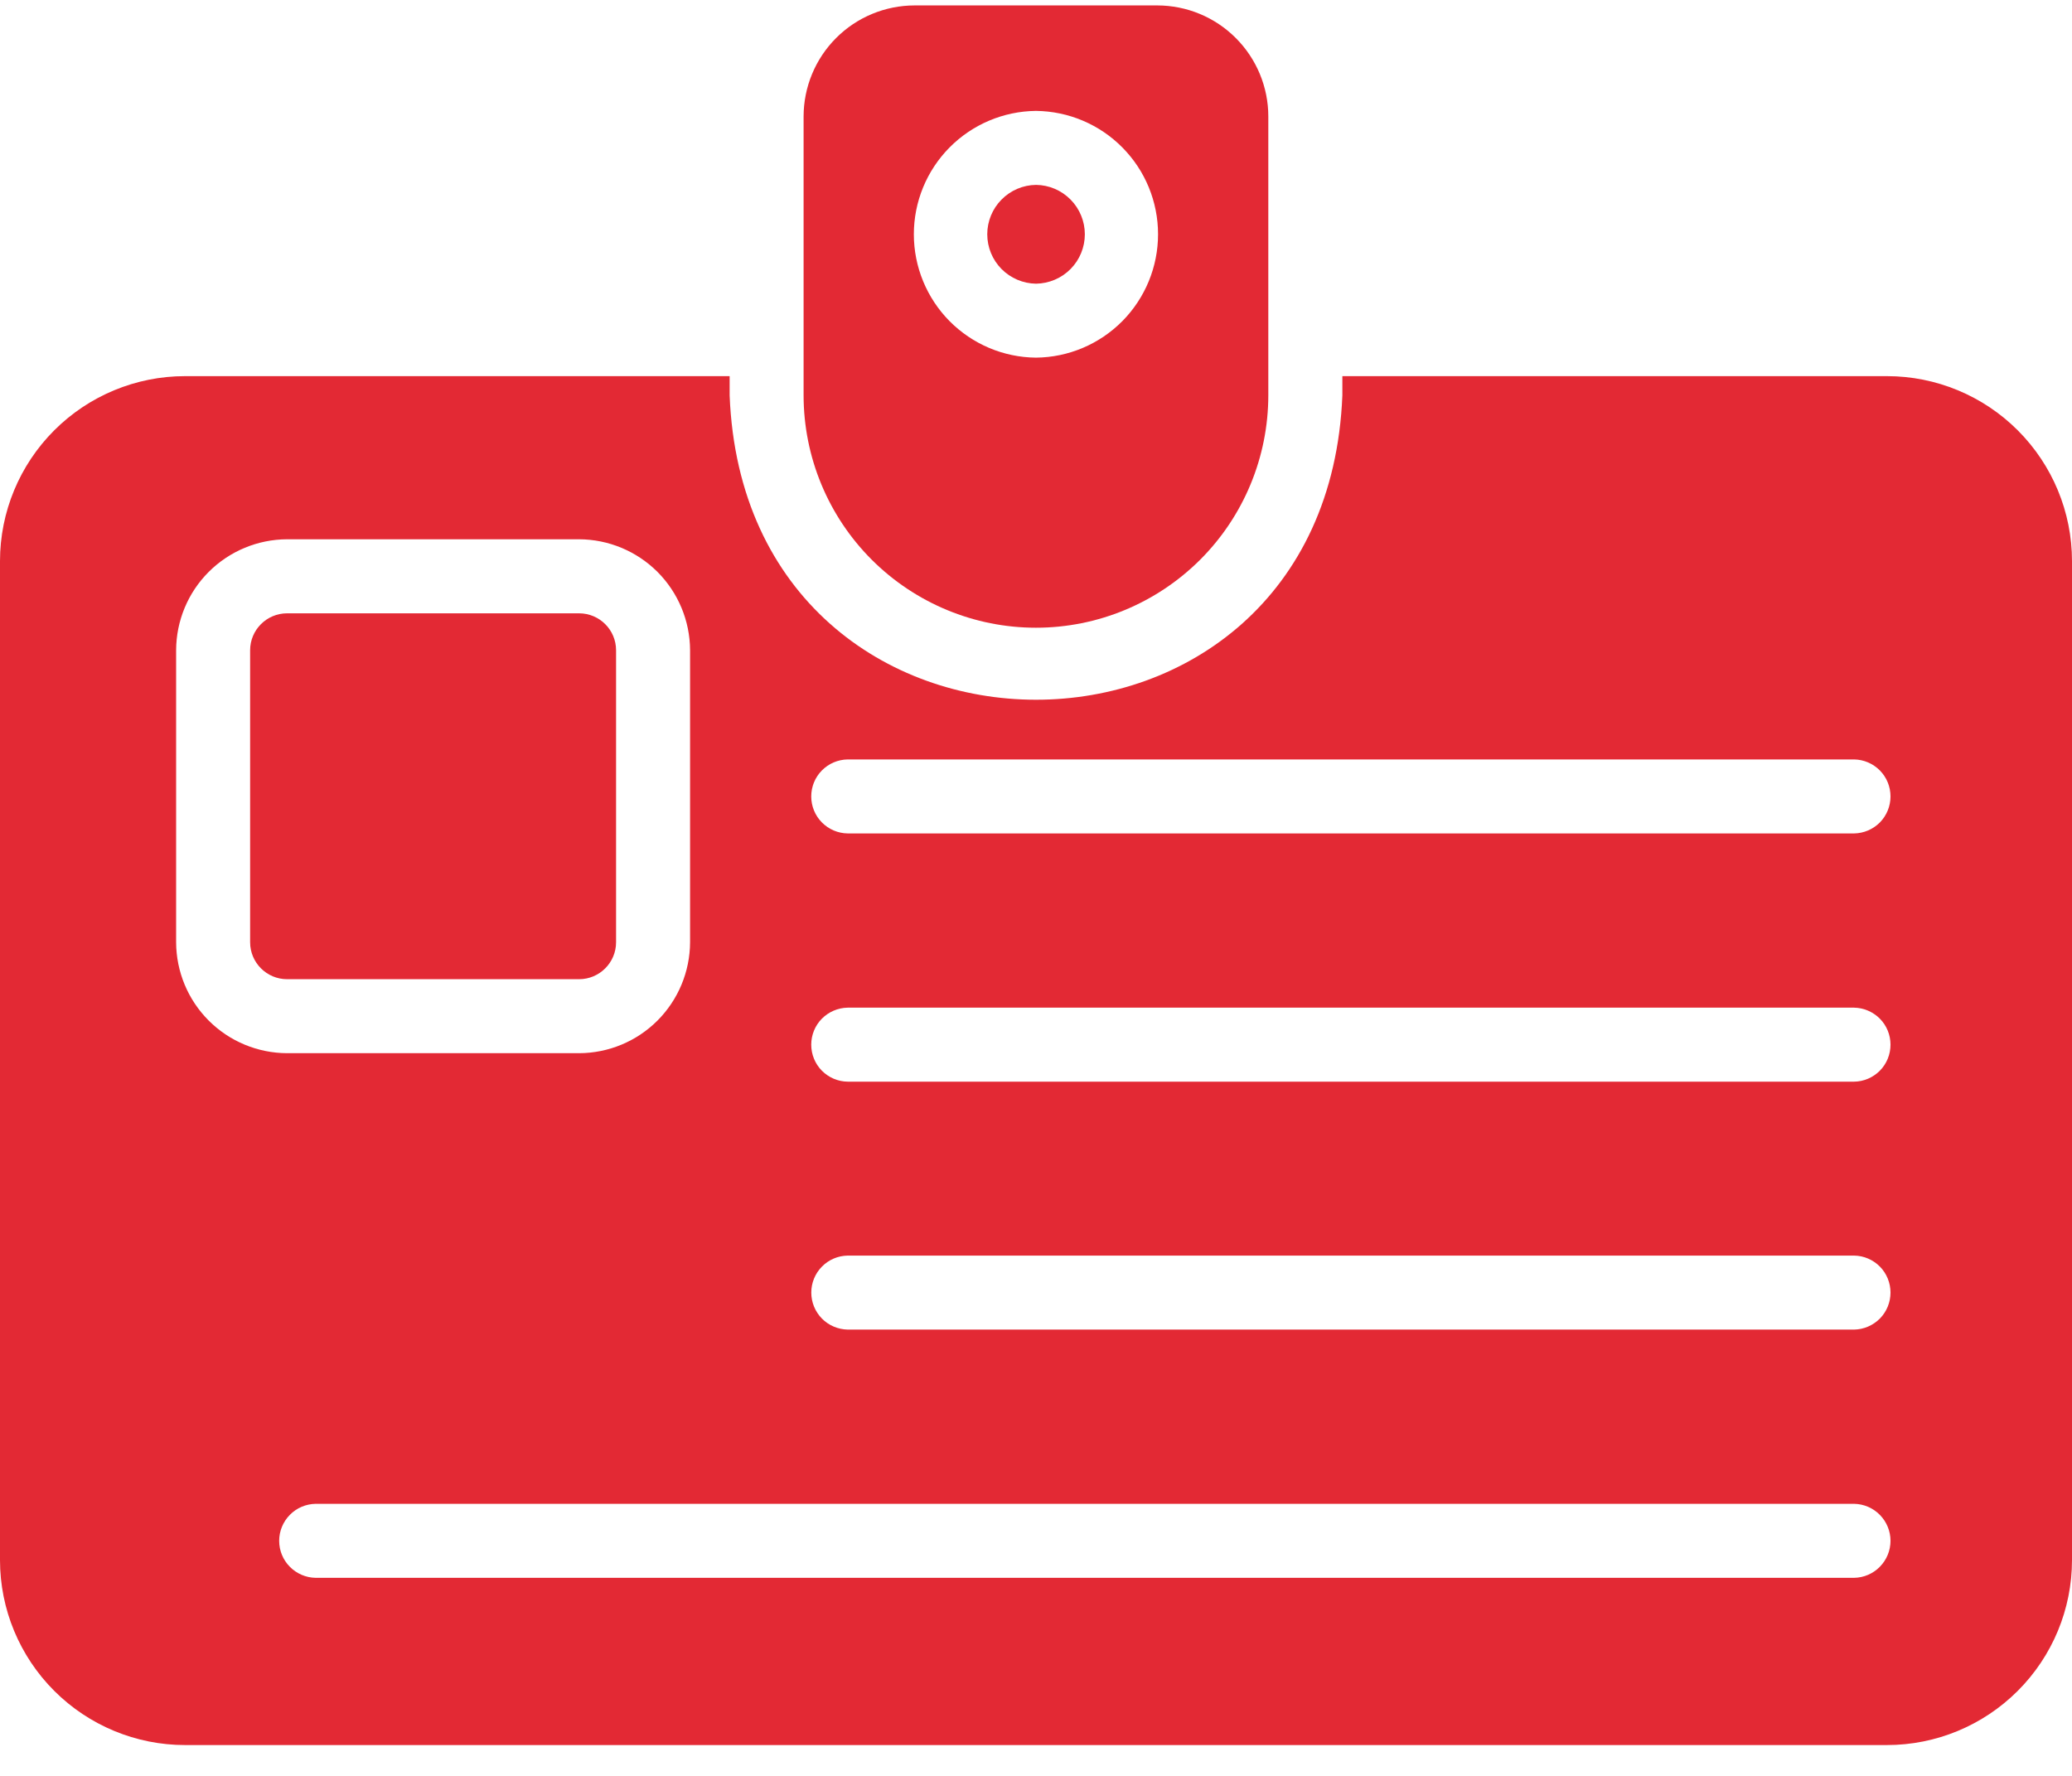
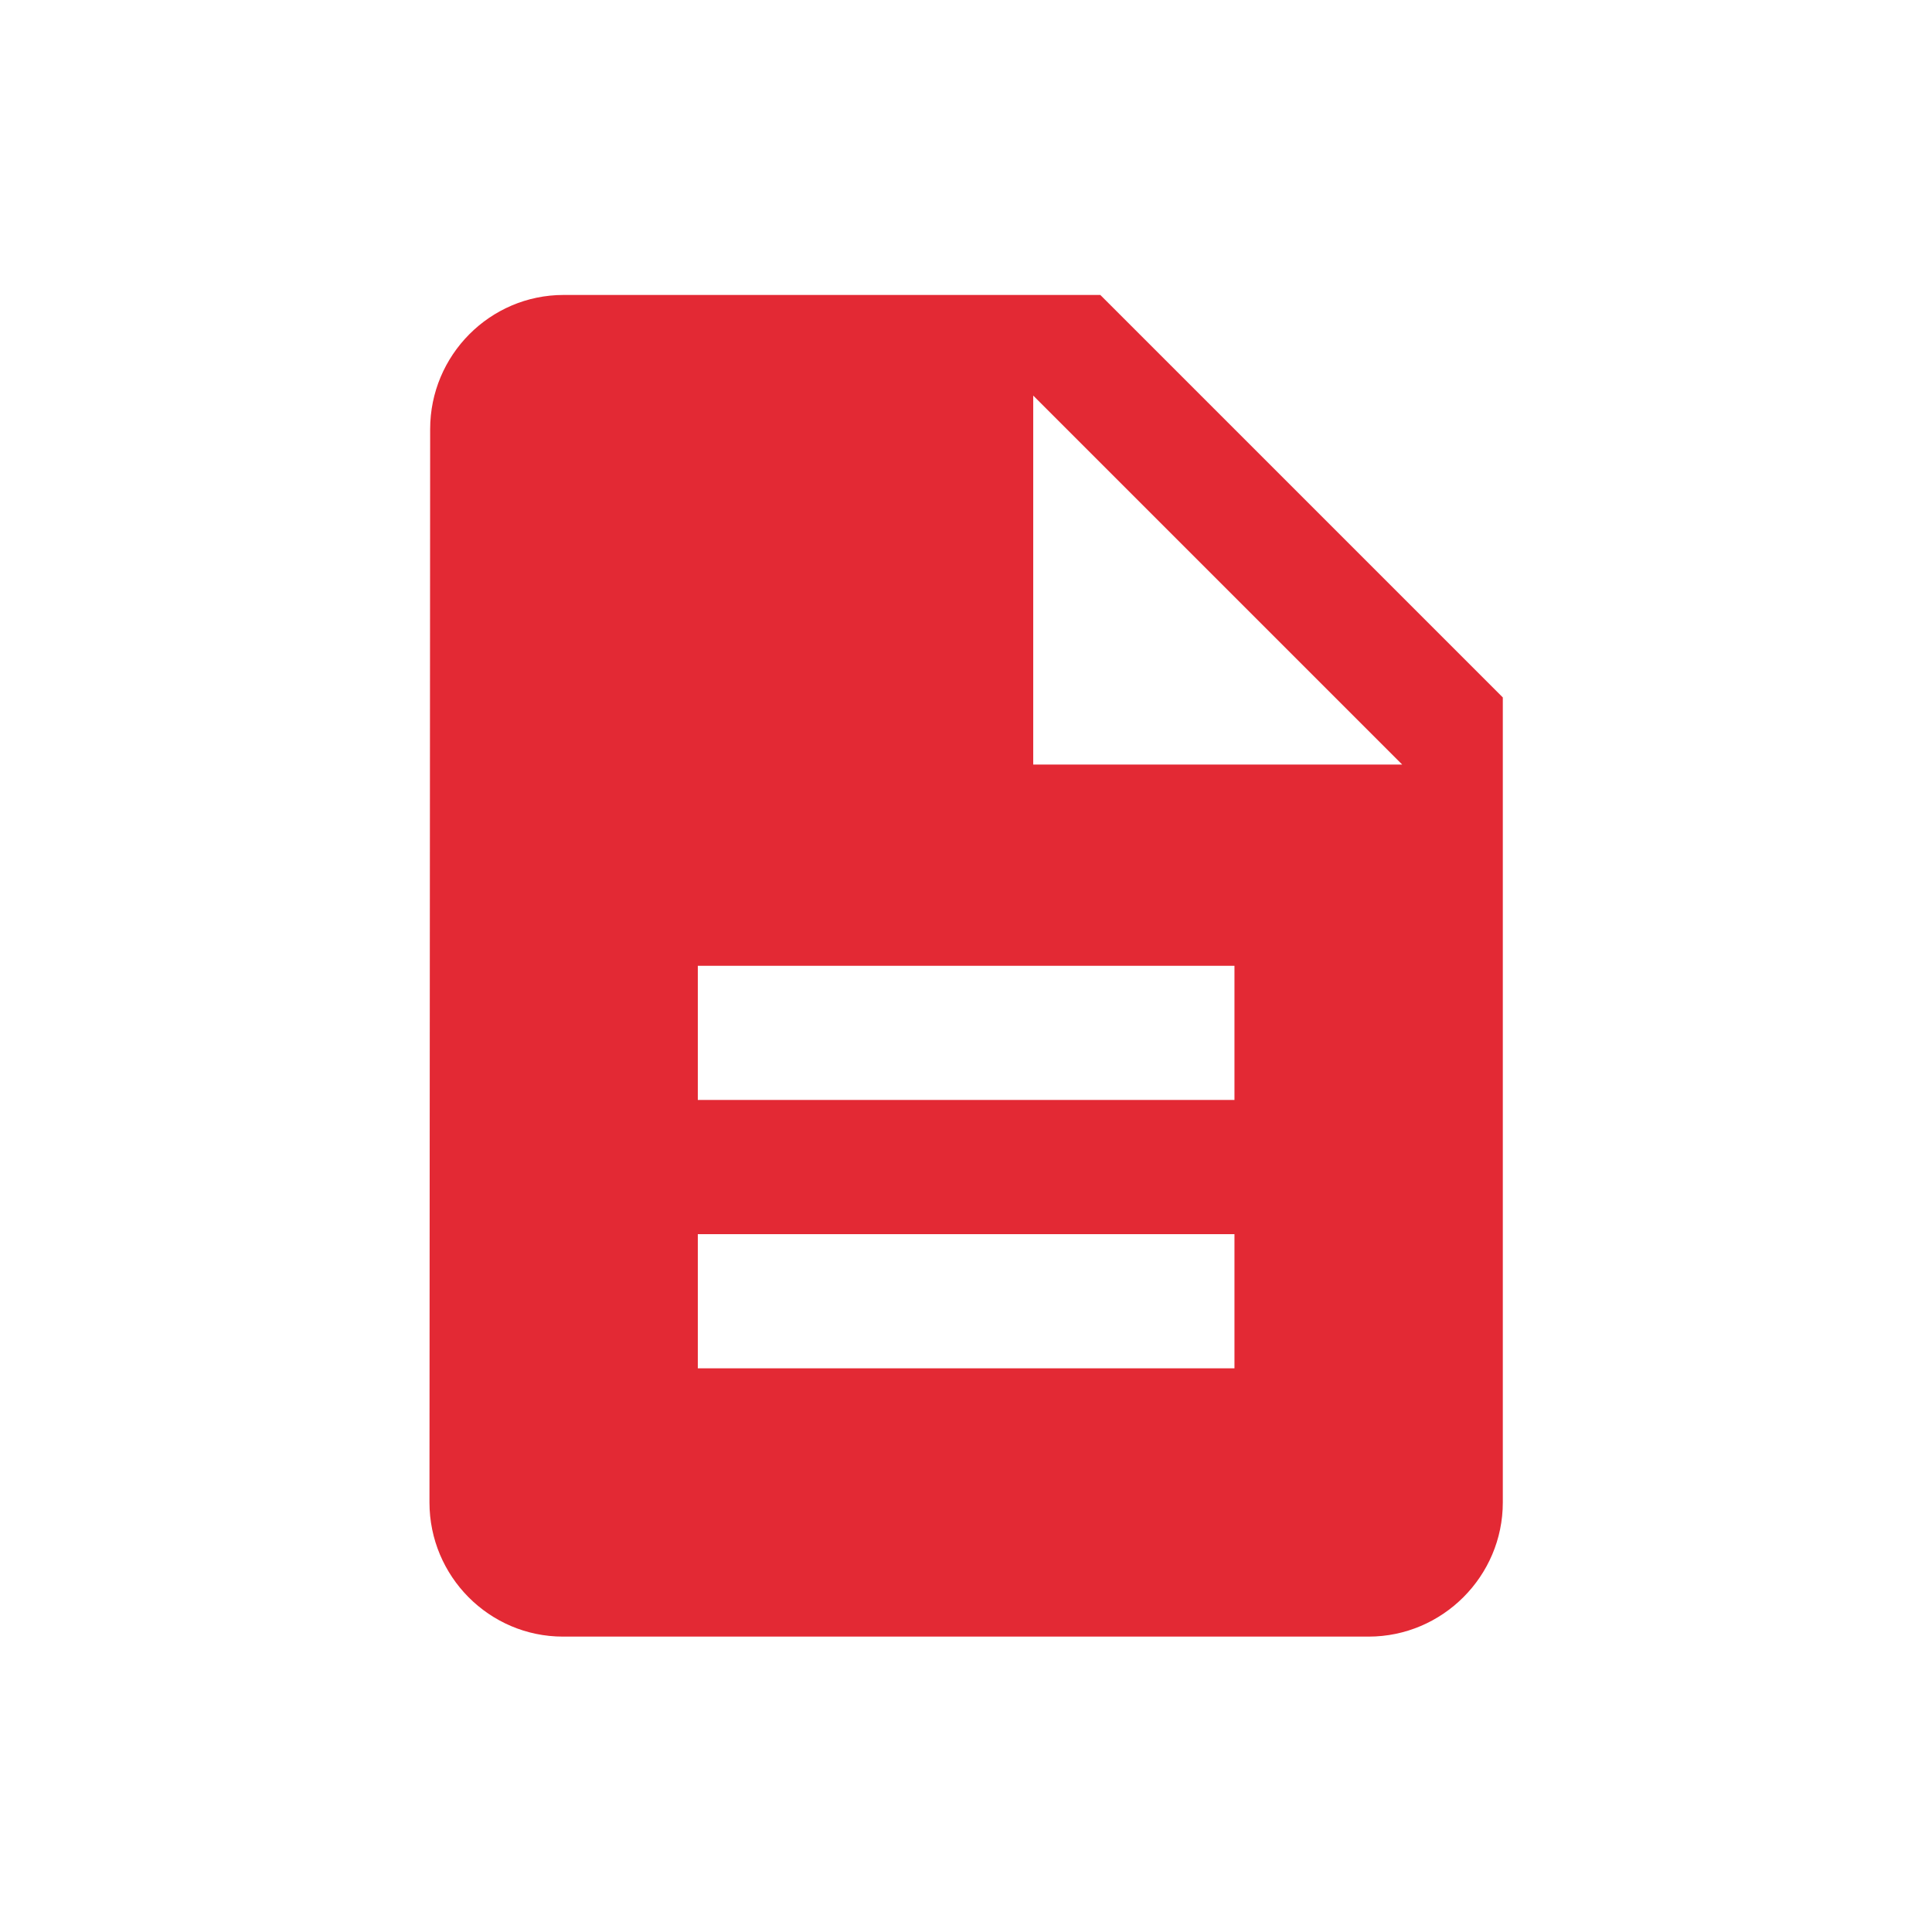
- <svg xmlns="http://www.w3.org/2000/svg" width="42" height="36" viewBox="0 0 42 36" fill="none">
-   <path d="M38.25 7.625H27.21V8.015C26.883 16.247 15.112 16.236 14.79 8.015V7.625H3.75C2.756 7.625 1.802 8.021 1.099 8.724C0.396 9.427 0 10.38 0 11.375V31.625C0 32.62 0.396 33.573 1.099 34.276C1.802 34.979 2.756 35.375 3.75 35.375H38.25C39.245 35.375 40.198 34.979 40.901 34.276C41.604 33.573 42 32.62 42 31.625V11.375C42 10.38 41.604 9.427 40.901 8.724C40.198 8.021 39.245 7.625 38.25 7.625ZM17.183 15.395H37.583C37.779 15.398 37.967 15.478 38.106 15.619C38.244 15.759 38.321 15.948 38.321 16.145C38.321 16.342 38.244 16.531 38.106 16.672C37.967 16.812 37.779 16.892 37.583 16.895H17.183C16.985 16.892 16.798 16.812 16.659 16.671C16.521 16.531 16.444 16.342 16.444 16.145C16.444 15.948 16.521 15.759 16.659 15.619C16.798 15.478 16.985 15.398 17.183 15.395ZM17.183 20.427H37.583C37.779 20.43 37.967 20.511 38.106 20.651C38.244 20.791 38.321 20.98 38.321 21.177C38.321 21.375 38.244 21.564 38.106 21.704C37.967 21.844 37.779 21.925 37.583 21.927H17.183C16.985 21.925 16.798 21.844 16.659 21.704C16.521 21.564 16.444 21.375 16.444 21.177C16.444 20.98 16.521 20.791 16.659 20.651C16.798 20.511 16.985 20.43 17.183 20.427ZM17.183 25.453H37.583C37.779 25.455 37.967 25.536 38.106 25.676C38.244 25.816 38.321 26.006 38.321 26.203C38.321 26.399 38.244 26.589 38.106 26.729C37.967 26.869 37.779 26.95 37.583 26.953H17.183C16.986 26.949 16.798 26.869 16.66 26.729C16.522 26.588 16.445 26.399 16.445 26.203C16.445 26.006 16.522 25.817 16.66 25.677C16.798 25.536 16.986 25.456 17.183 25.453ZM37.583 30.485C37.779 30.488 37.967 30.568 38.105 30.709C38.243 30.849 38.321 31.038 38.321 31.235C38.321 31.432 38.243 31.621 38.105 31.761C37.967 31.902 37.779 31.982 37.583 31.985H6.397C6.201 31.982 6.013 31.901 5.875 31.761C5.736 31.621 5.659 31.432 5.659 31.235C5.659 31.038 5.737 30.849 5.875 30.709C6.013 30.568 6.201 30.488 6.398 30.485H37.583ZM3.57 13.182C3.572 12.586 3.809 12.015 4.231 11.593C4.653 11.172 5.224 10.934 5.82 10.932H11.738C12.334 10.934 12.905 11.172 13.327 11.593C13.748 12.015 13.986 12.586 13.988 13.182V19.1C13.986 19.696 13.748 20.267 13.327 20.689C12.905 21.111 12.334 21.348 11.738 21.35H5.82C5.224 21.348 4.653 21.111 4.231 20.689C3.809 20.267 3.572 19.696 3.57 19.1V13.182Z" fill="#E32934" />
-   <path d="M20.999 12.725C22.248 12.725 23.445 12.228 24.329 11.345C25.212 10.462 25.708 9.264 25.709 8.015V2.36C25.709 1.764 25.471 1.192 25.049 0.77C24.628 0.348 24.056 0.111 23.459 0.11H18.539C17.942 0.111 17.37 0.348 16.949 0.77C16.527 1.192 16.29 1.764 16.289 2.36V8.015C16.29 9.264 16.786 10.462 17.669 11.345C18.553 12.228 19.75 12.725 20.999 12.725ZM20.999 2.248C21.658 2.255 22.288 2.521 22.751 2.99C23.215 3.458 23.474 4.09 23.474 4.749C23.474 5.408 23.214 6.04 22.751 6.509C22.287 6.977 21.658 7.244 20.999 7.25C20.34 7.244 19.711 6.977 19.247 6.509C18.784 6.04 18.524 5.408 18.524 4.749C18.524 4.09 18.784 3.458 19.247 2.99C19.711 2.521 20.34 2.255 20.999 2.248Z" fill="#E32934" />
-   <path d="M11.738 12.433H5.82C5.406 12.433 5.07 12.768 5.07 13.183V19.1C5.07 19.514 5.406 19.85 5.82 19.85H11.738C12.152 19.85 12.488 19.514 12.488 19.1V13.183C12.488 12.768 12.152 12.433 11.738 12.433Z" fill="#E32934" />
-   <path d="M21.001 5.751C21.264 5.747 21.516 5.64 21.701 5.453C21.886 5.266 21.99 5.013 21.99 4.749C21.99 4.486 21.886 4.233 21.701 4.046C21.516 3.858 21.264 3.751 21.001 3.748C20.737 3.751 20.486 3.858 20.301 4.046C20.116 4.233 20.012 4.486 20.012 4.749C20.012 5.013 20.116 5.266 20.301 5.453C20.486 5.64 20.737 5.747 21.001 5.751Z" fill="#E32934" />
+ <svg xmlns="http://www.w3.org/2000/svg" width="48" height="48" viewBox="0 0 48 48" fill="none">
+   <path d="M27.337 7.328H14.003C12.17 7.328 10.687 8.828 10.687 10.662L10.67 37.328C10.67 39.161 12.153 40.661 13.987 40.661H34.003C35.837 40.661 37.337 39.161 37.337 37.328V17.328L27.337 7.328ZM30.67 33.995H17.337V30.662H30.67V33.995ZM30.67 27.328H17.337V23.995H30.67V27.328ZM25.67 18.995V9.828L34.837 18.995H25.67Z" fill="#E32934" />
</svg>
